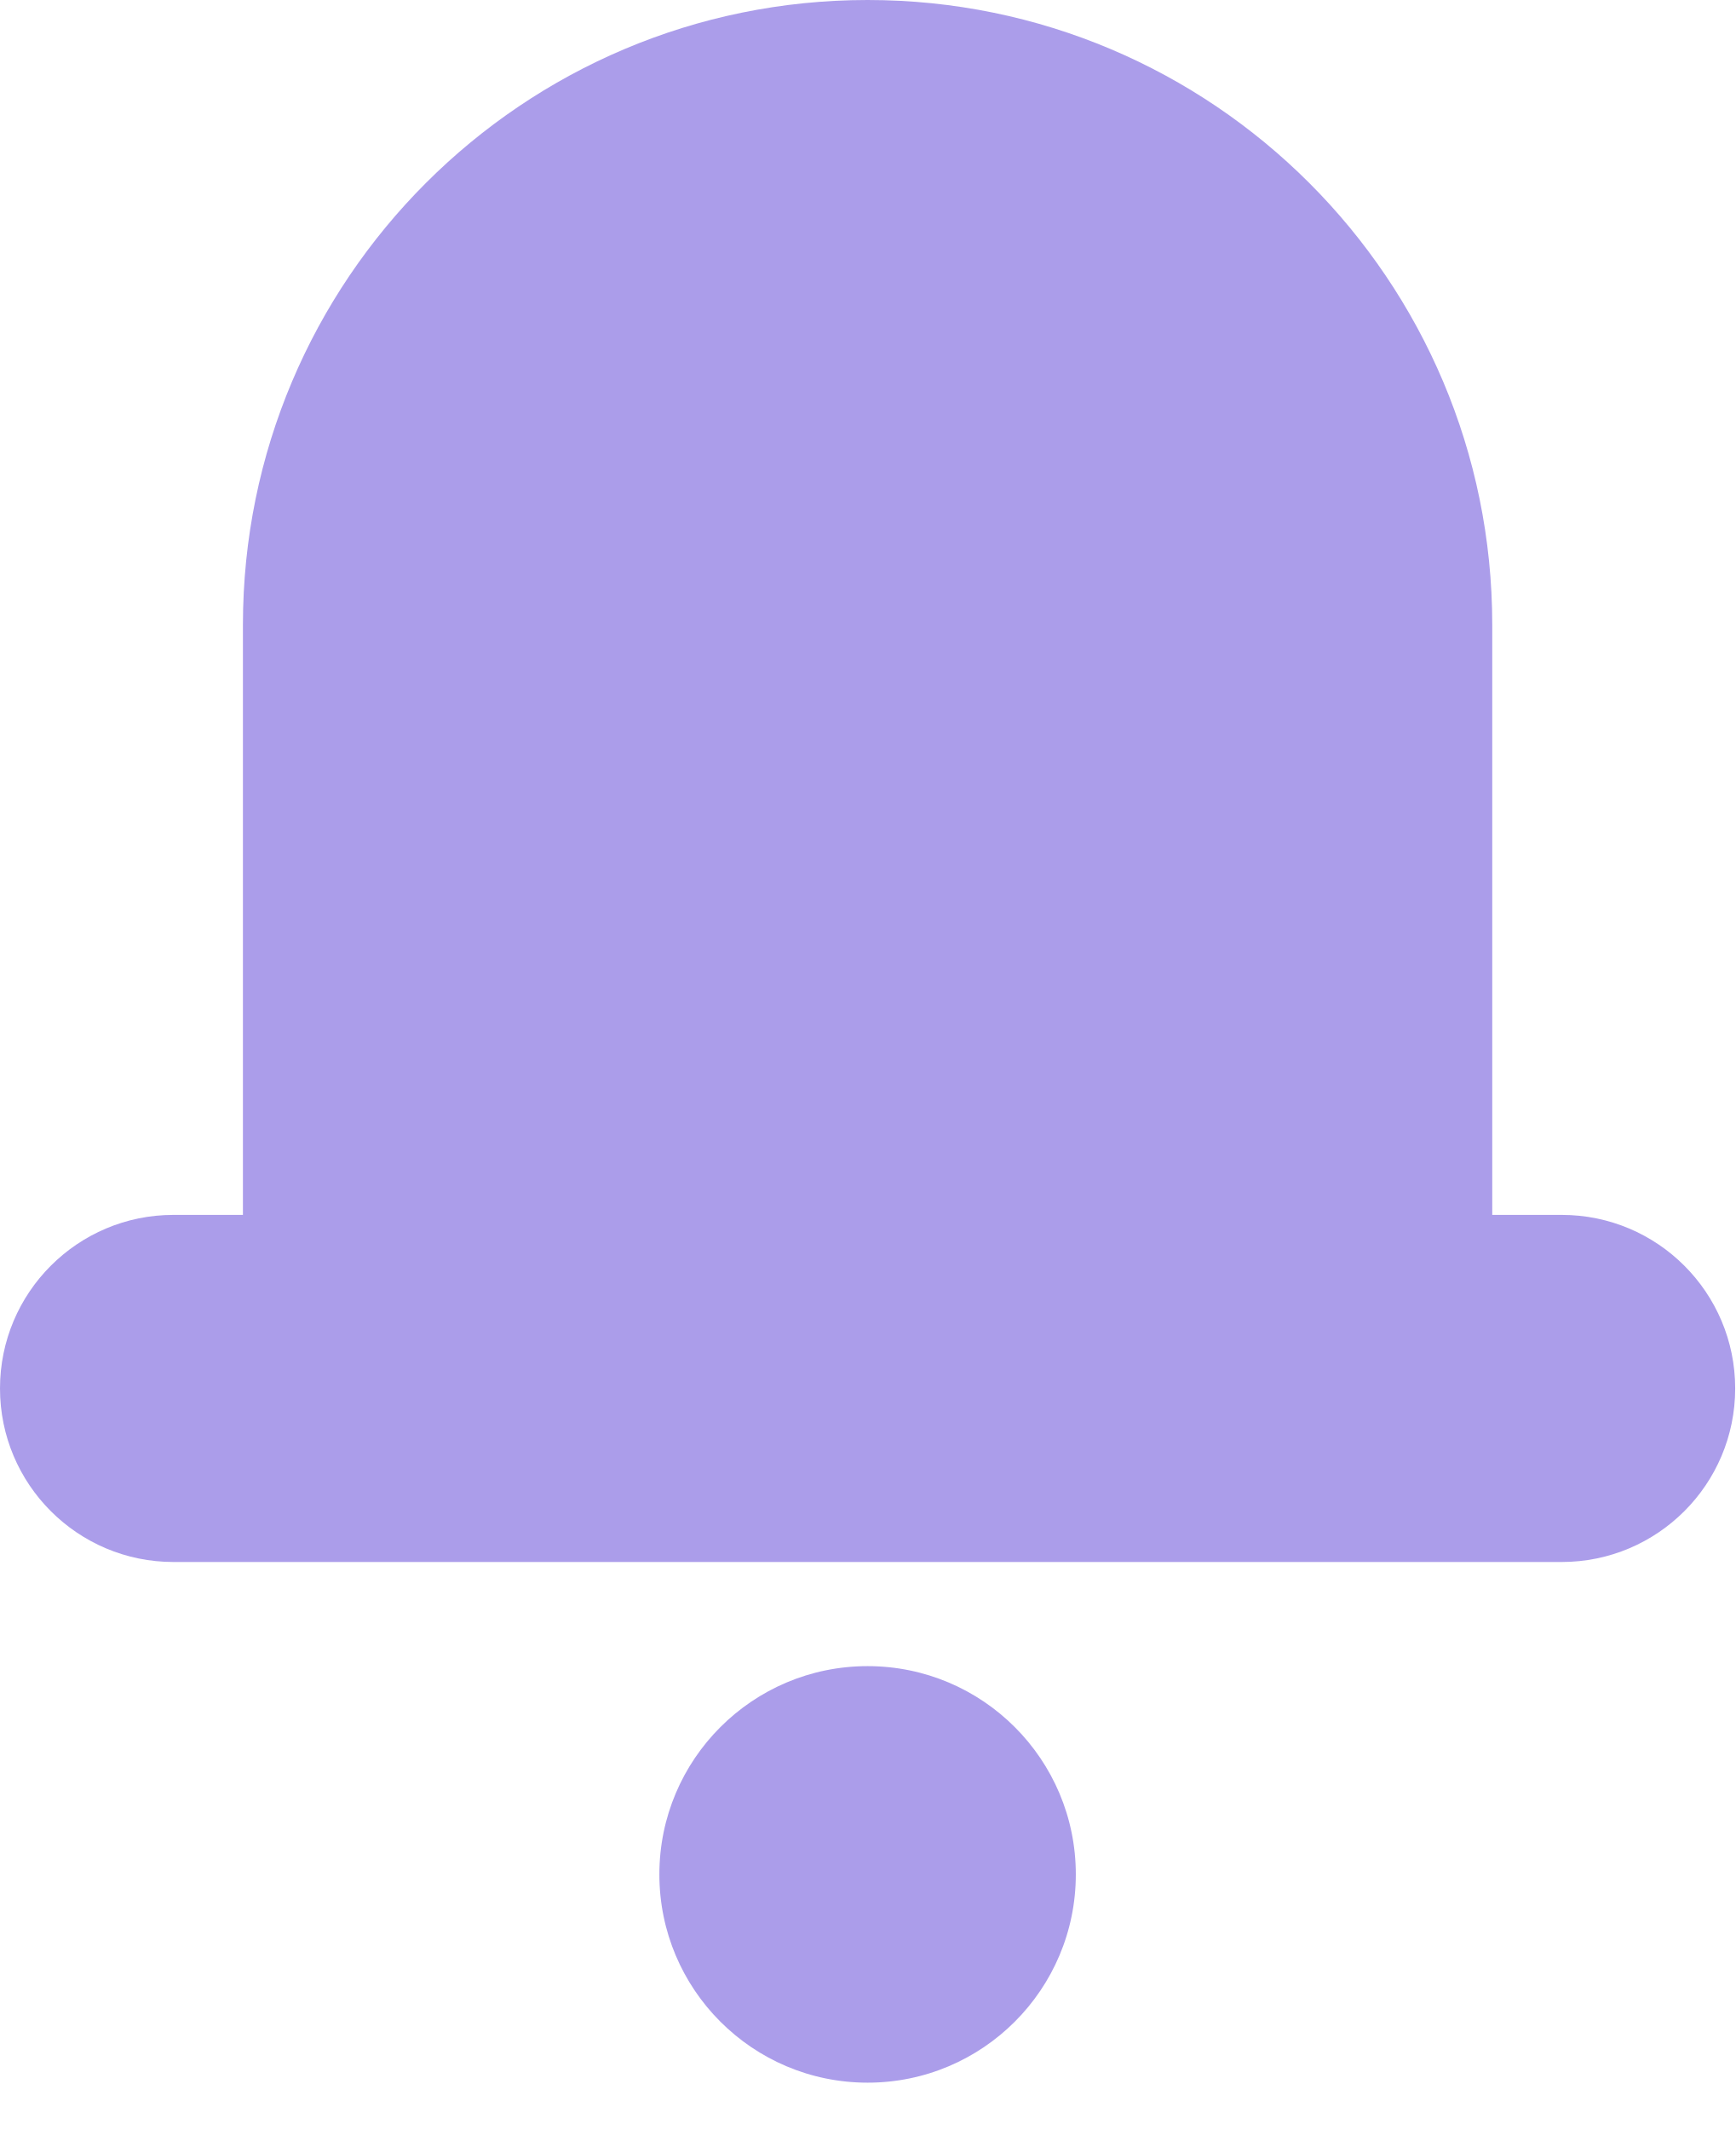
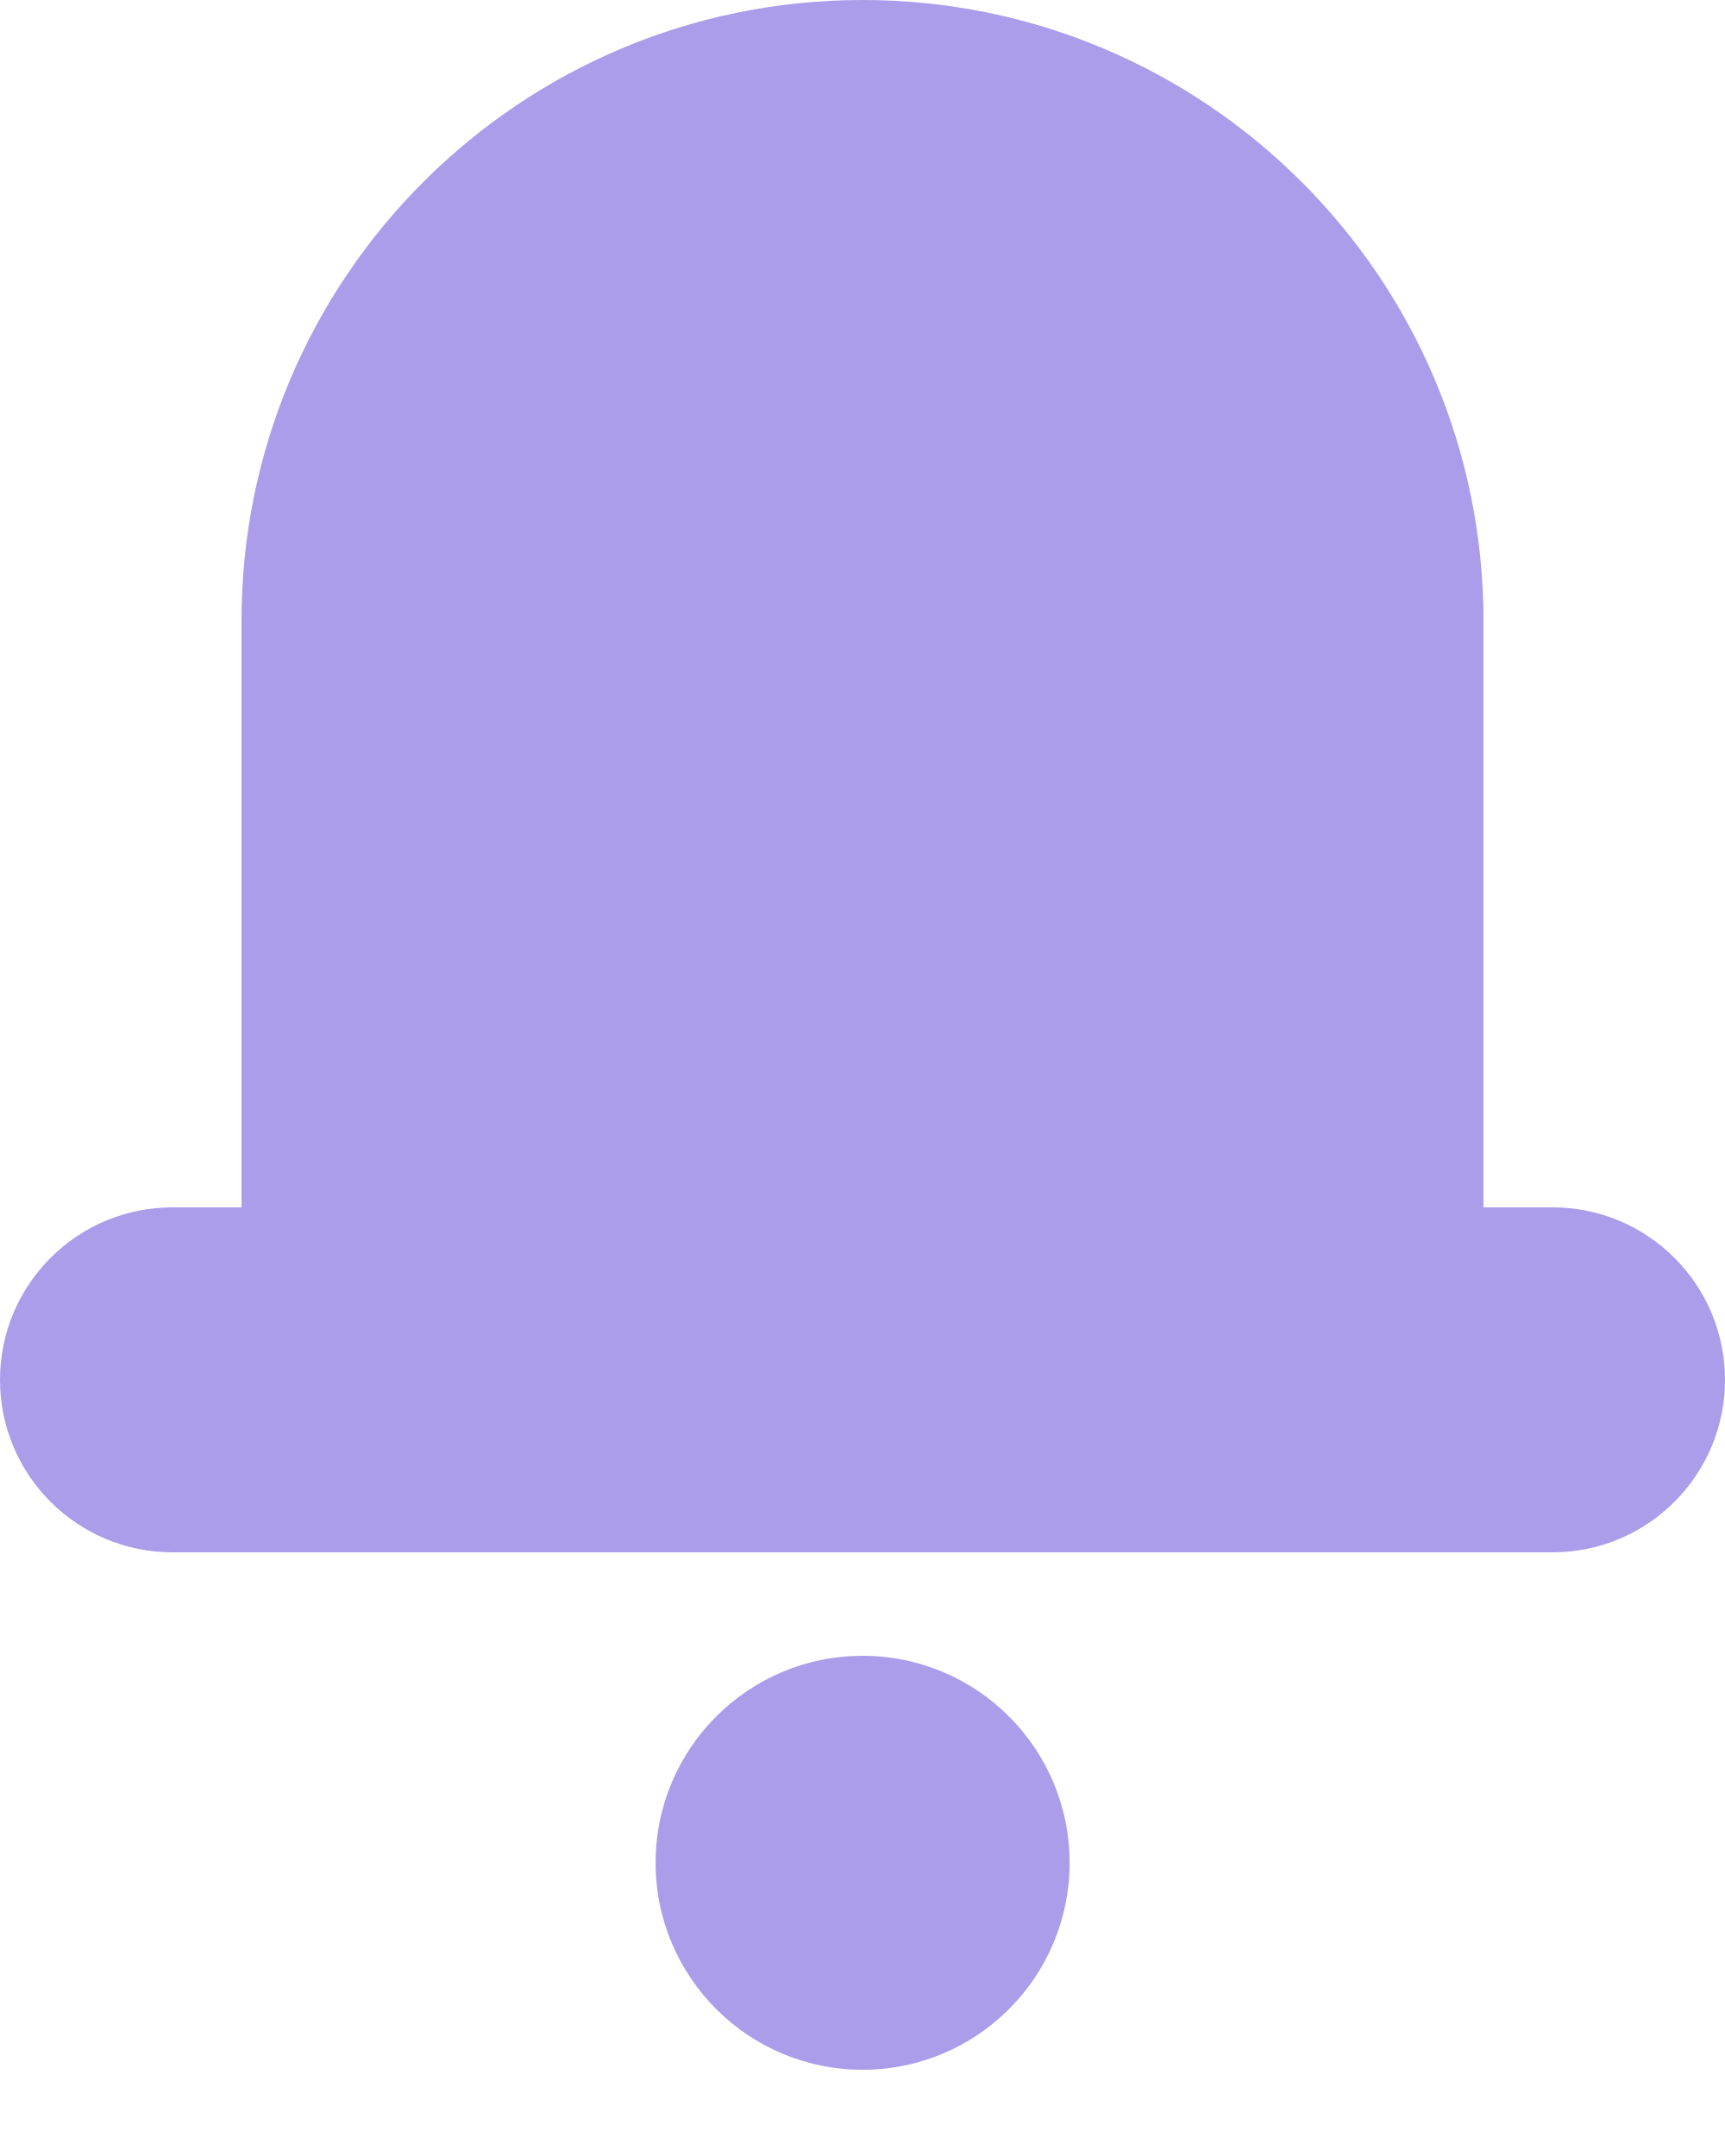
- <svg xmlns="http://www.w3.org/2000/svg" width="22" height="27" viewBox="0 0 22 27" fill="none">
-   <path d="M3.08 7.92C3.08 3.546 6.626 -1.52588e-05 11 -1.52588e-05C15.374 -1.52588e-05 18.92 3.546 18.92 7.92V19.36H3.08V7.92Z" fill="#AB9DEA" />
-   <rect y="15.4" width="22" height="4.4" rx="2.2" fill="#AB9DEA" />
-   <circle cx="11" cy="23.76" r="2.64" fill="#AB9DEA" />
+ <svg xmlns="http://www.w3.org/2000/svg" width="16" height="20" viewBox="0 0 16 20" fill="none">
+   <path d="M2.24 5.76C2.24 2.579 4.819 0 8 0V0C11.181 0 13.76 2.579 13.76 5.76V14.08H2.24V5.76Z" fill="#AB9DEA" />
+   <rect y="11.2" width="16" height="3.2" rx="1.6" fill="#AB9DEA" />
+   <circle cx="8.001" cy="17.28" r="1.92" fill="#AB9DEA" />
</svg>
